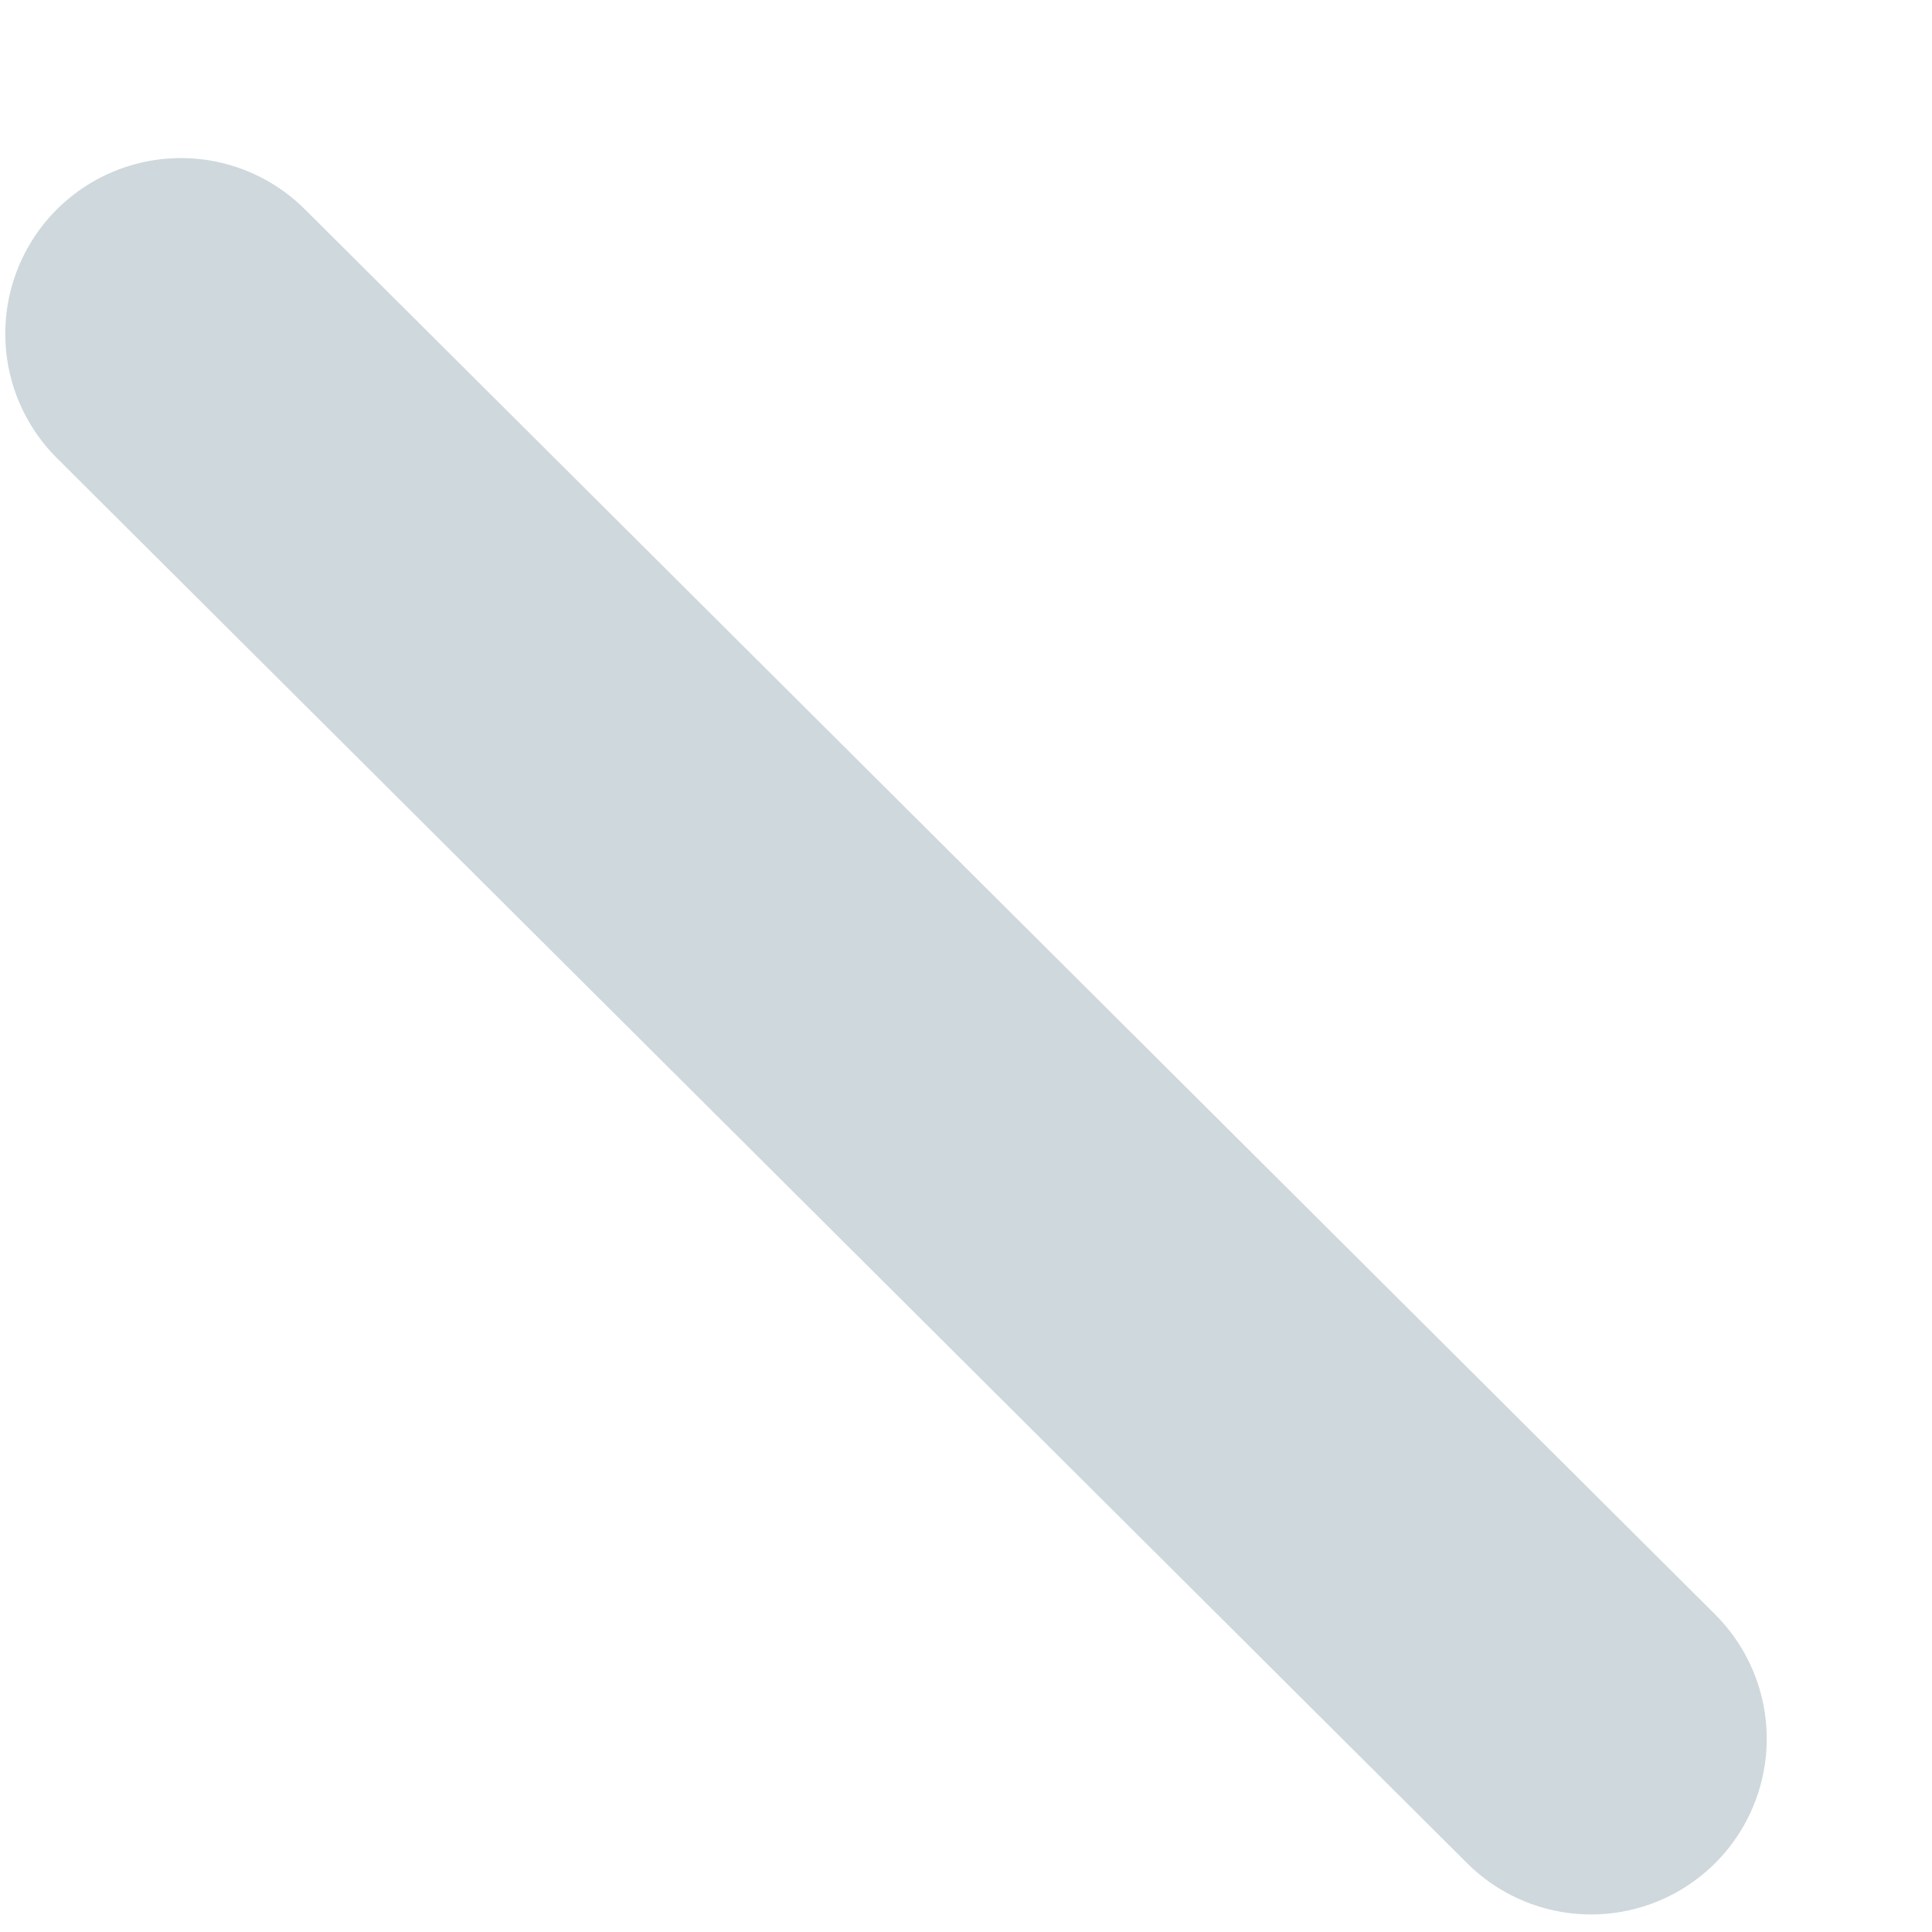
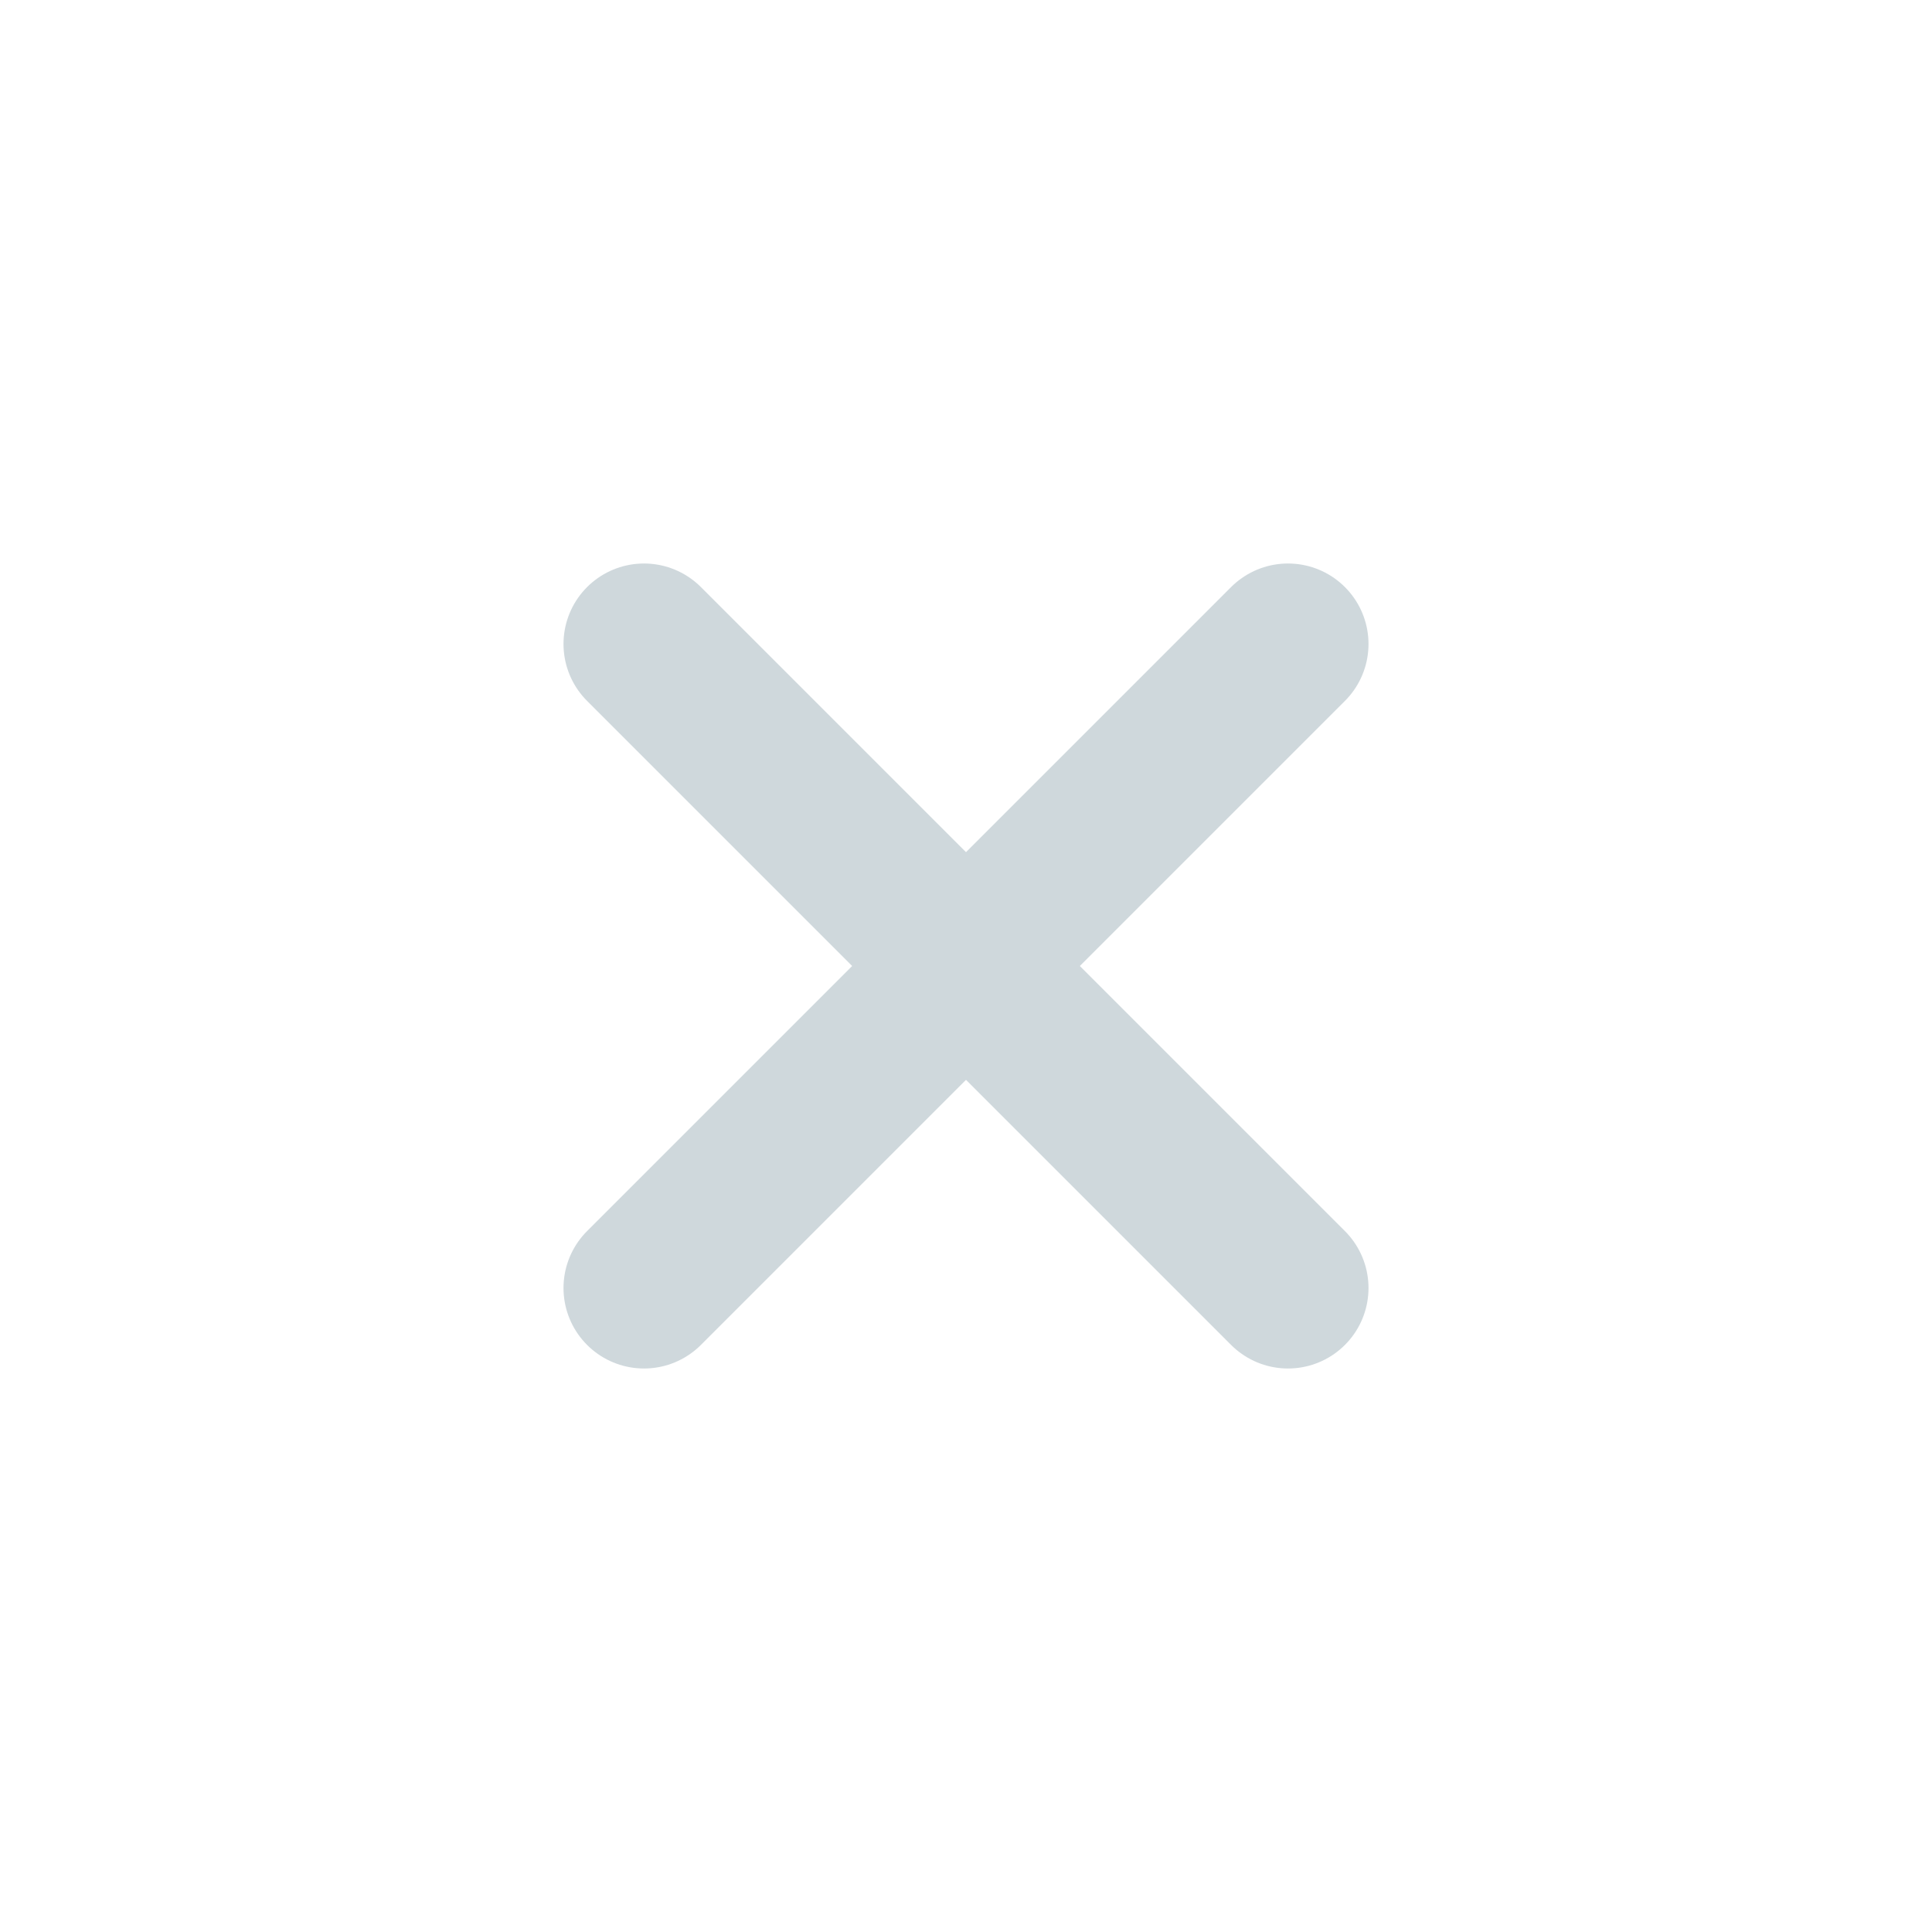
- <svg xmlns="http://www.w3.org/2000/svg" width="11" height="11" viewBox="0 0 11 11" fill="none">
-   <path d="M9.059 9.9L1.03 1.9" stroke="#CFD8DC" stroke-width="2" stroke-linecap="round" stroke-linejoin="round" />
+ <svg xmlns="http://www.w3.org/2000/svg" width="24" height="24" viewBox="0 0 24 24" fill="none">
+   <path d="M16 8L8 16" stroke="#CFD8DC" stroke-width="2" stroke-linecap="round" stroke-linejoin="round" />
+   <path d="M16 16L8 8" stroke="#CFD8DC" stroke-width="2" stroke-linecap="round" stroke-linejoin="round" />
</svg>
